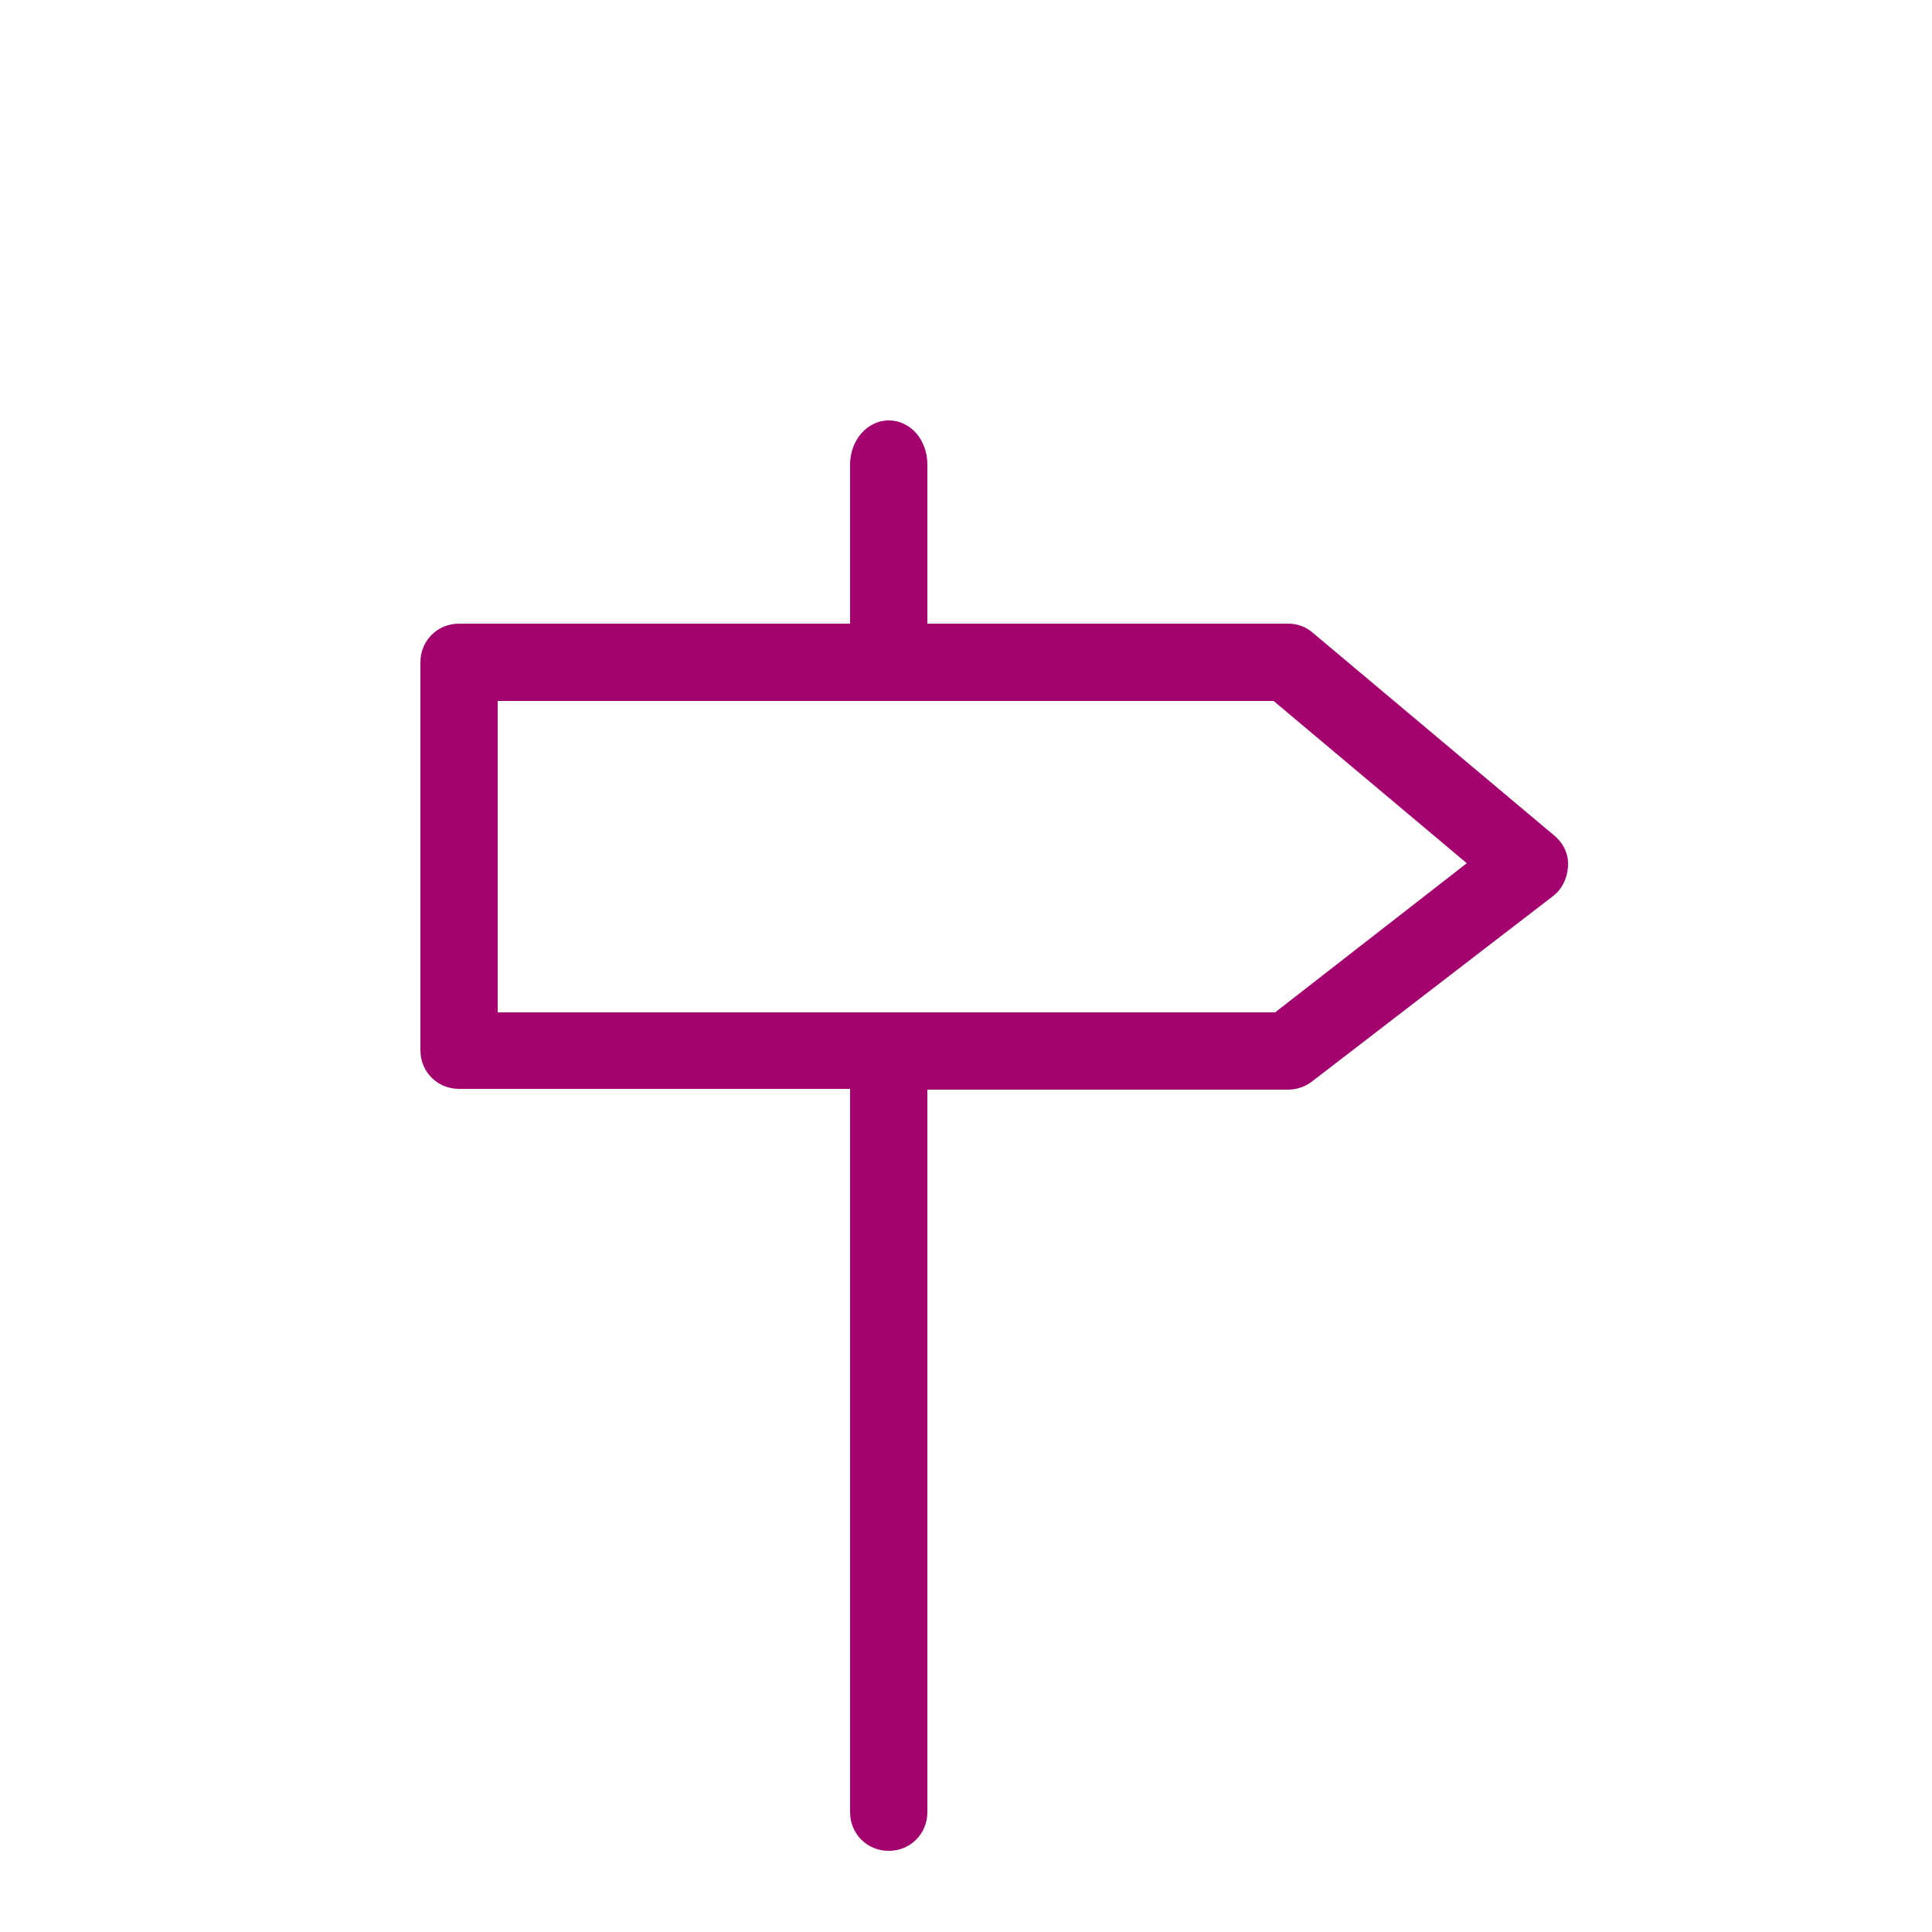
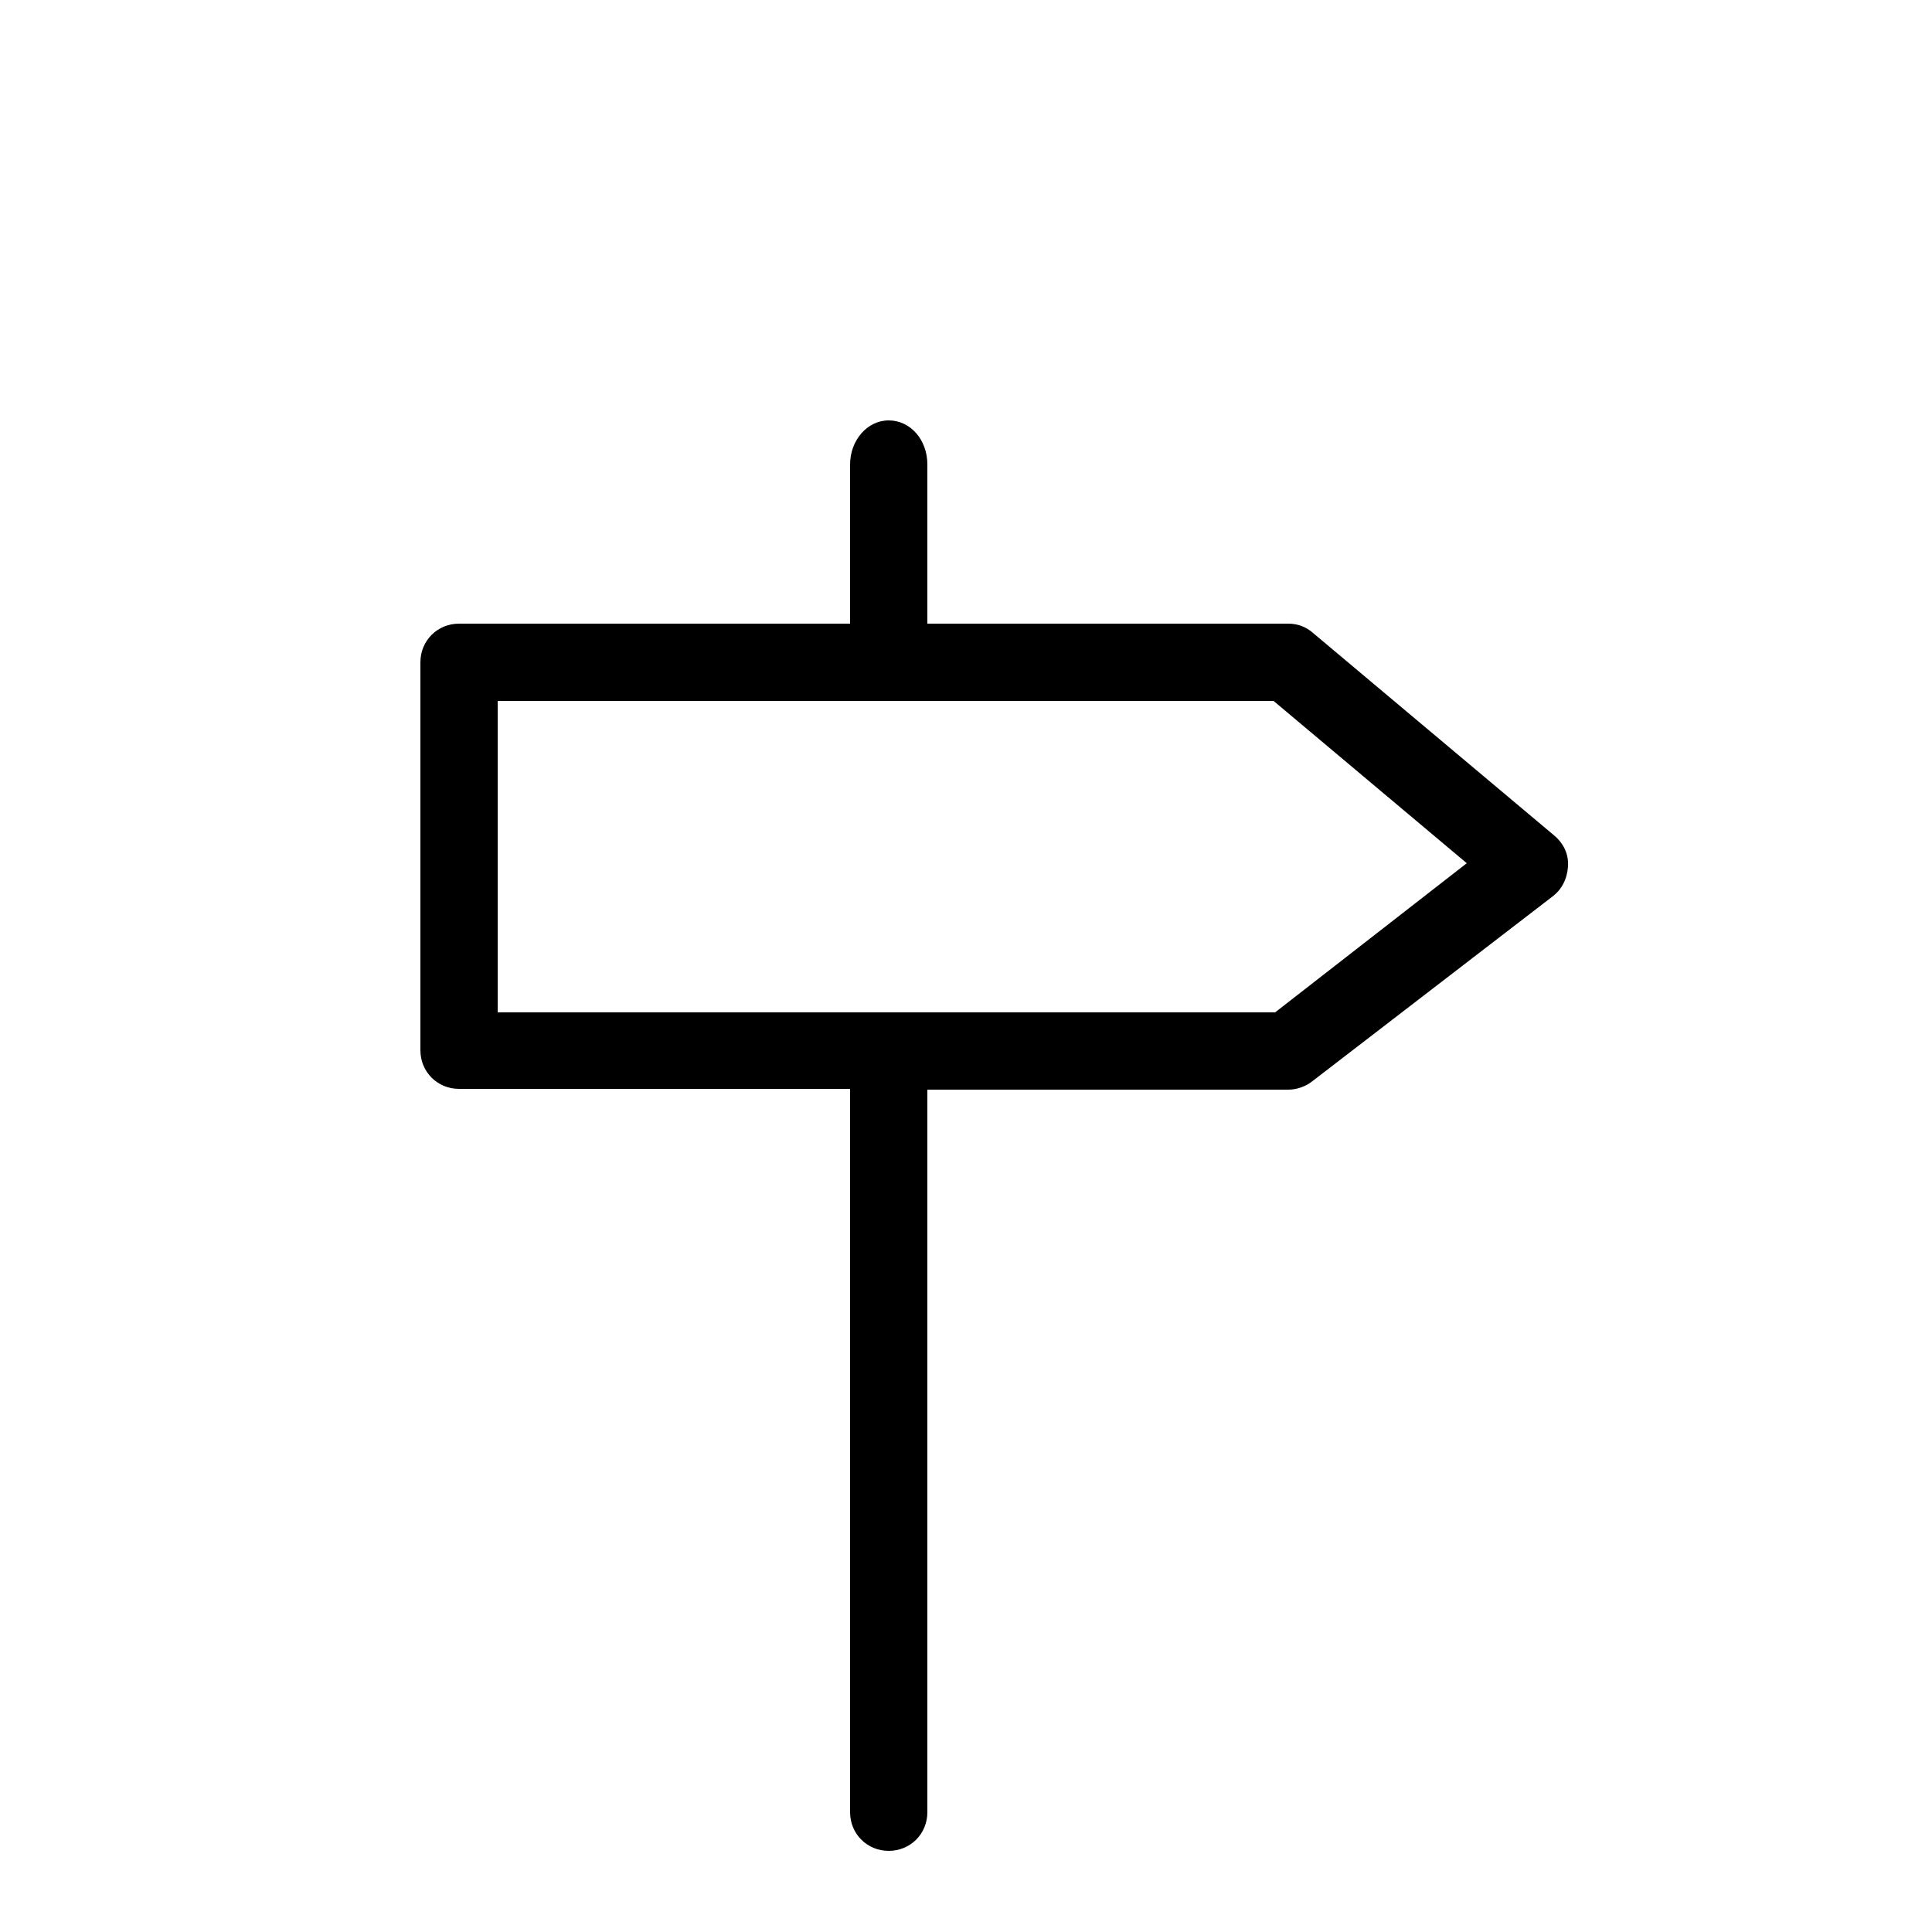
- <svg xmlns="http://www.w3.org/2000/svg" version="1.1" id="Ebene_1" x="0px" y="0px" width="25px" height="25px" viewBox="0 0 25 25" style="enable-background:new 0 0 25 25;" xml:space="preserve">
-   <style type="text/css">
- 	.st0{fill:#A4036F;}
- </style>
-   <path id="XMLID_9_" class="st0" d="M20.11,10.81l-3.12-2.62c-0.09-0.08-0.2-0.12-0.32-0.12H12V6.01c0-0.32-0.22-0.57-0.5-0.57  S11,5.7,11,6.01v2.06H5.94c-0.28,0-0.5,0.22-0.5,0.5v5.02c0,0.28,0.22,0.5,0.5,0.5H11v9.36c0,0.28,0.22,0.5,0.5,0.5  s0.5-0.22,0.5-0.5V14.1h4.67c0.11,0,0.22-0.04,0.3-0.1l3.12-2.4c0.12-0.09,0.19-0.23,0.2-0.39S20.23,10.91,20.11,10.81z M16.5,13.1  H6.44V9.07h10.04l2.5,2.1L16.5,13.1z" />
+ <svg width="25px" height="25px" viewBox="0 0 25 25">
+   <path d="M20.11,10.81l-3.12-2.62c-0.09-0.08-0.2-0.12-0.32-0.12H12V6.01c0-0.32-0.22-0.57-0.5-0.57  S11,5.7,11,6.01v2.06H5.94c-0.28,0-0.5,0.22-0.5,0.5v5.02c0,0.28,0.22,0.5,0.5,0.5H11v9.36c0,0.28,0.22,0.5,0.5,0.5  s0.5-0.22,0.5-0.5V14.1h4.67c0.11,0,0.22-0.04,0.3-0.1l3.12-2.4c0.12-0.09,0.19-0.23,0.2-0.39S20.23,10.91,20.11,10.81z M16.5,13.1  H6.44V9.07h10.04l2.5,2.1L16.5,13.1z" />
</svg>
